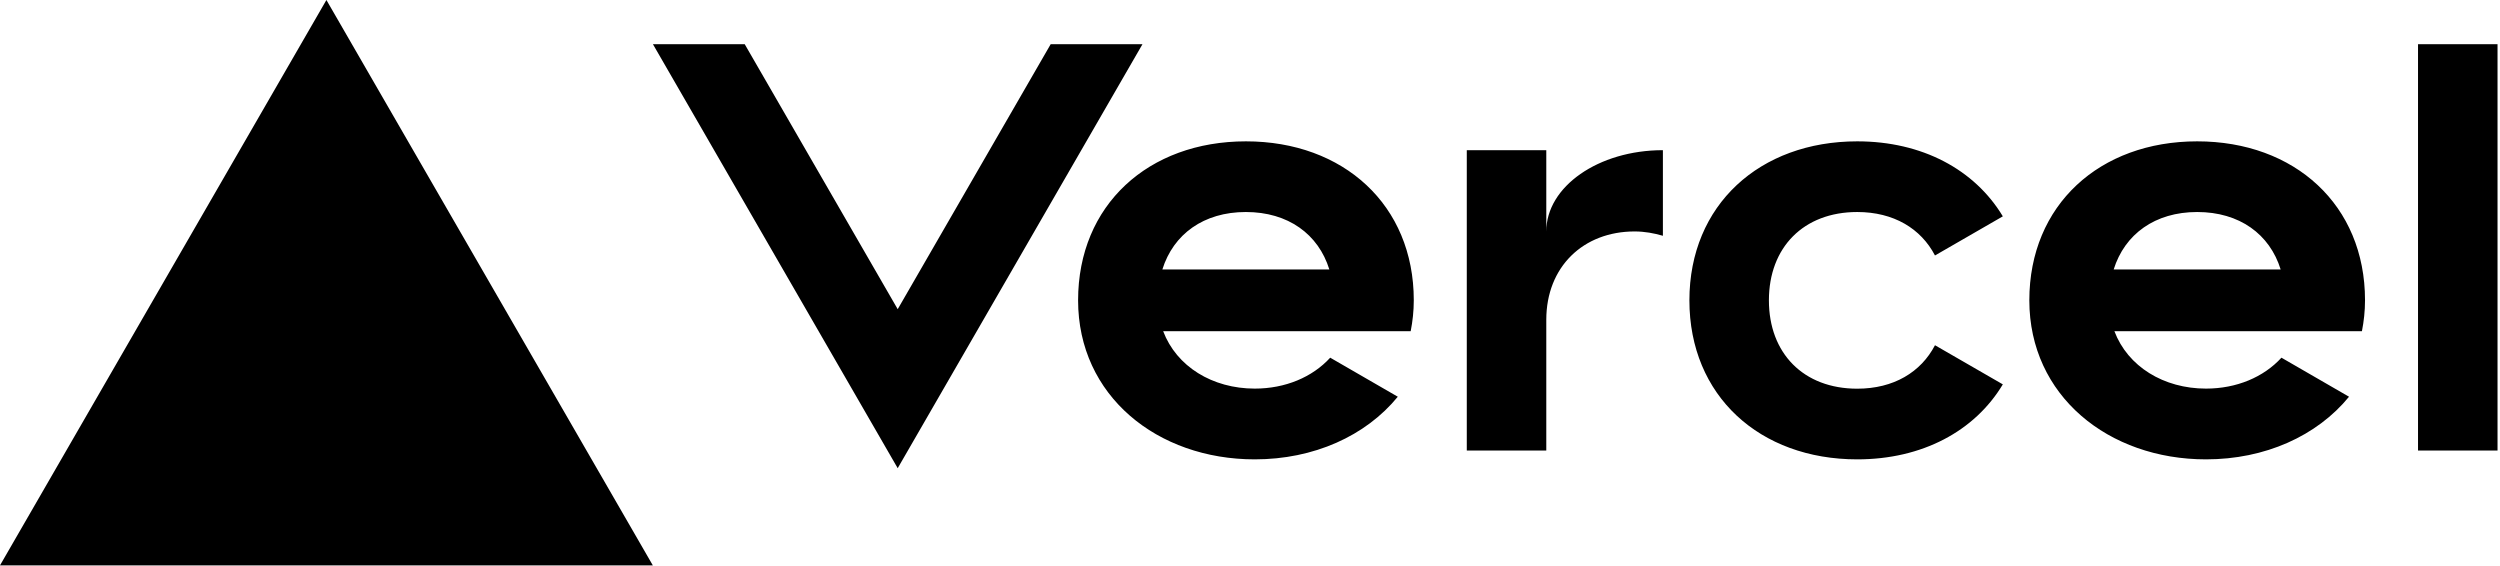
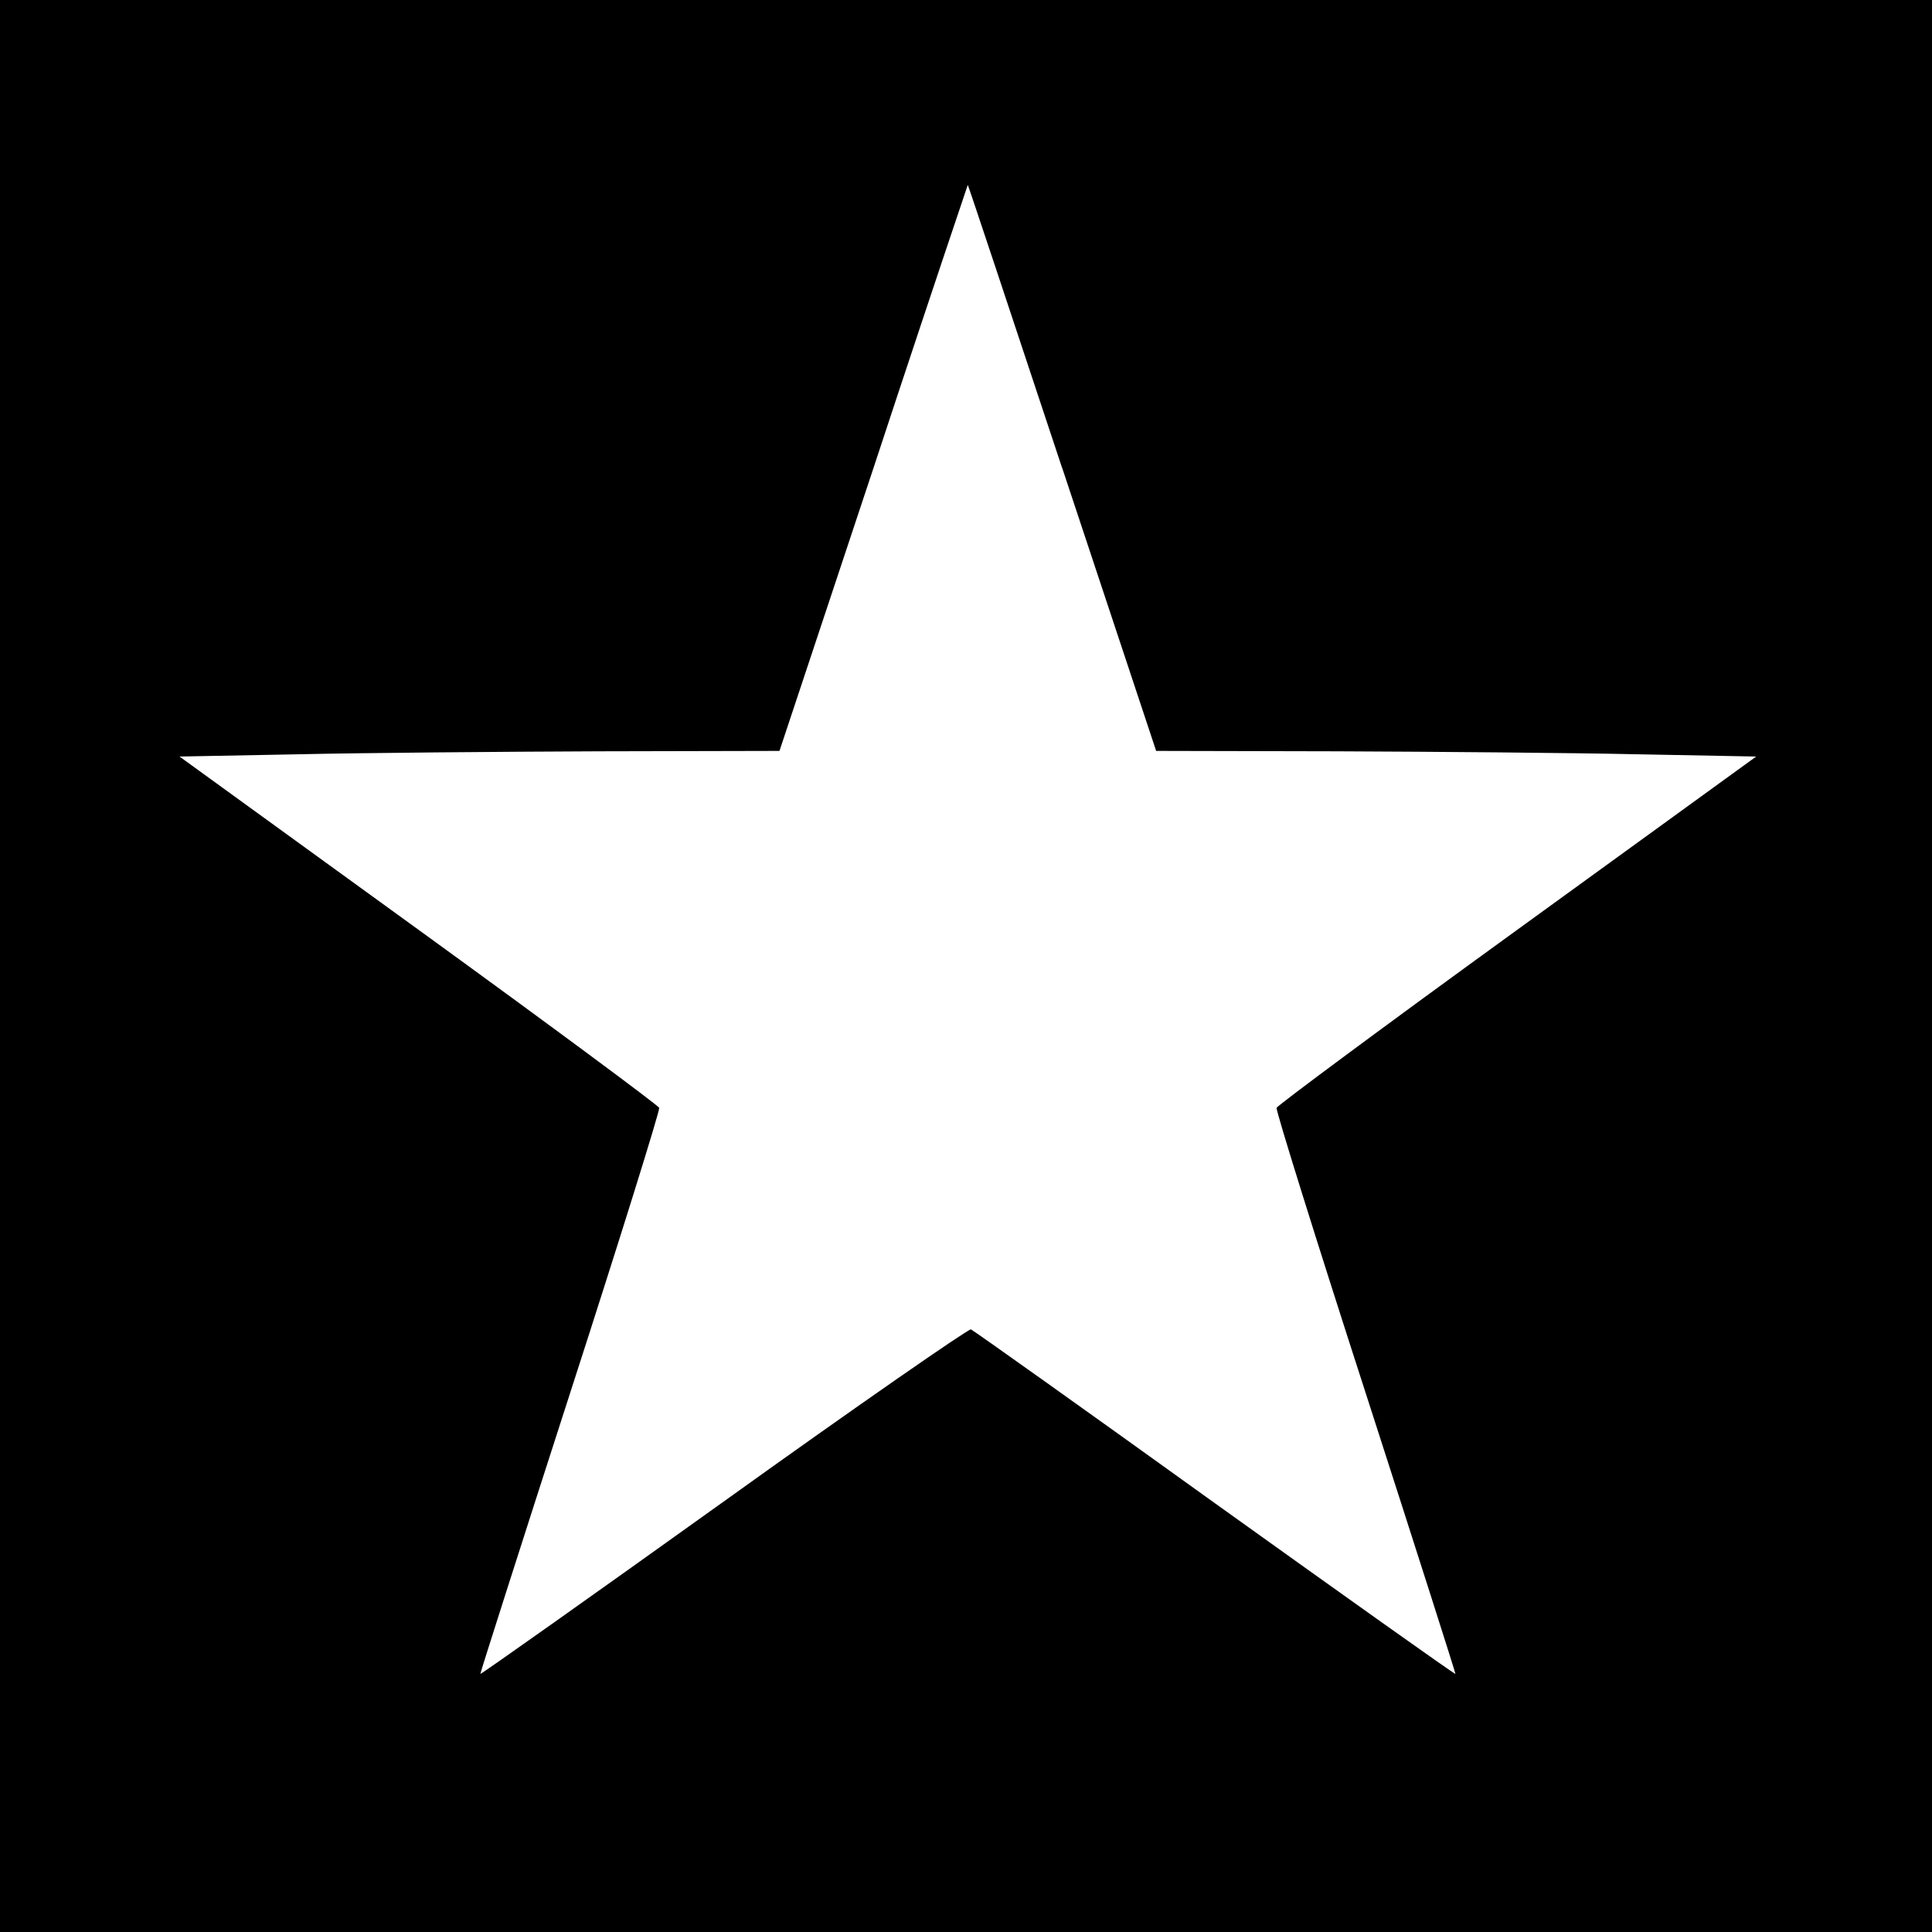
- <svg xmlns="http://www.w3.org/2000/svg" width="283" height="64" viewBox="0 0 283 64" fill="none">
-   <path d="M141.04 16c-11.04 0-19 7.2-19 18s8.96 18 20 18c6.67 0 12.55-2.64 16.19-7.09l-7.65-4.42c-2.02 2.21-5.09 3.5-8.54 3.5-4.79 0-8.86-2.5-10.37-6.5h28.02c.22-1.12.35-2.28.35-3.5 0-10.79-7.96-17.99-19-17.99zm-9.46 14.5c1.25-3.99 4.67-6.5 9.45-6.5 4.79 0 8.21 2.51 9.45 6.5h-18.9zM248.72 16c-11.04 0-19 7.2-19 18s8.96 18 20 18c6.67 0 12.55-2.64 16.19-7.09l-7.65-4.42c-2.02 2.21-5.09 3.5-8.54 3.5-4.79 0-8.86-2.5-10.37-6.5h28.02c.22-1.12.35-2.28.35-3.5 0-10.79-7.96-17.99-19-17.99zm-9.45 14.5c1.25-3.99 4.67-6.5 9.45-6.5 4.79 0 8.21 2.51 9.45 6.5h-18.9zM200.24 34c0 6 3.92 10 10 10 4.12 0 7.21-1.87 8.8-4.92l7.68 4.43c-3.18 5.3-9.14 8.49-16.48 8.49-11.05 0-19-7.2-19-18s7.96-18 19-18c7.34 0 13.29 3.19 16.48 8.49l-7.68 4.43c-1.59-3.05-4.68-4.92-8.8-4.92-6.07 0-10 4-10 10zm82.48-29v46h-9V5h9zM36.95 0L73.9 64H0L36.95 0zm92.38 5l-27.71 48L73.91 5H84.3l17.32 30 17.32-30h10.39zm58.91 12v9.69c-1-.29-2.06-.49-3.2-.49-5.81 0-10 4-10 10V51h-9V17h9v9.2c0-5.08 5.91-9.2 13.2-9.2z" fill="#000" />
+ <svg xmlns="http://www.w3.org/2000/svg" role="img" viewBox="0 0 24 24">
+   <path d="M0 12v12h24V0H0zm13.195-6.187l1.167 3.515 2.255.005c1.238.005 2.916.019 3.727.037l1.472.028-2.968 2.152c-1.63 1.181-2.976 2.18-2.99 2.212-.01.033.487 1.627 1.106 3.54.619 1.917 1.12 3.487 1.116 3.492-.005.01-1.35-.947-2.986-2.119-1.636-1.177-3-2.147-3.033-2.161-.028-.01-1.411.947-3.07 2.138-1.655 1.185-3.02 2.151-3.024 2.142-.004-.005.497-1.575 1.116-3.492.619-1.913 1.115-3.507 1.106-3.54-.014-.032-1.36-1.03-2.99-2.212L2.23 9.398l1.472-.028c.811-.018 2.49-.032 3.727-.037l2.254-.005 1.168-3.515a512.54 512.54 0 011.171-3.516c.005 0 .53 1.58 1.172 3.516z" />
</svg>
